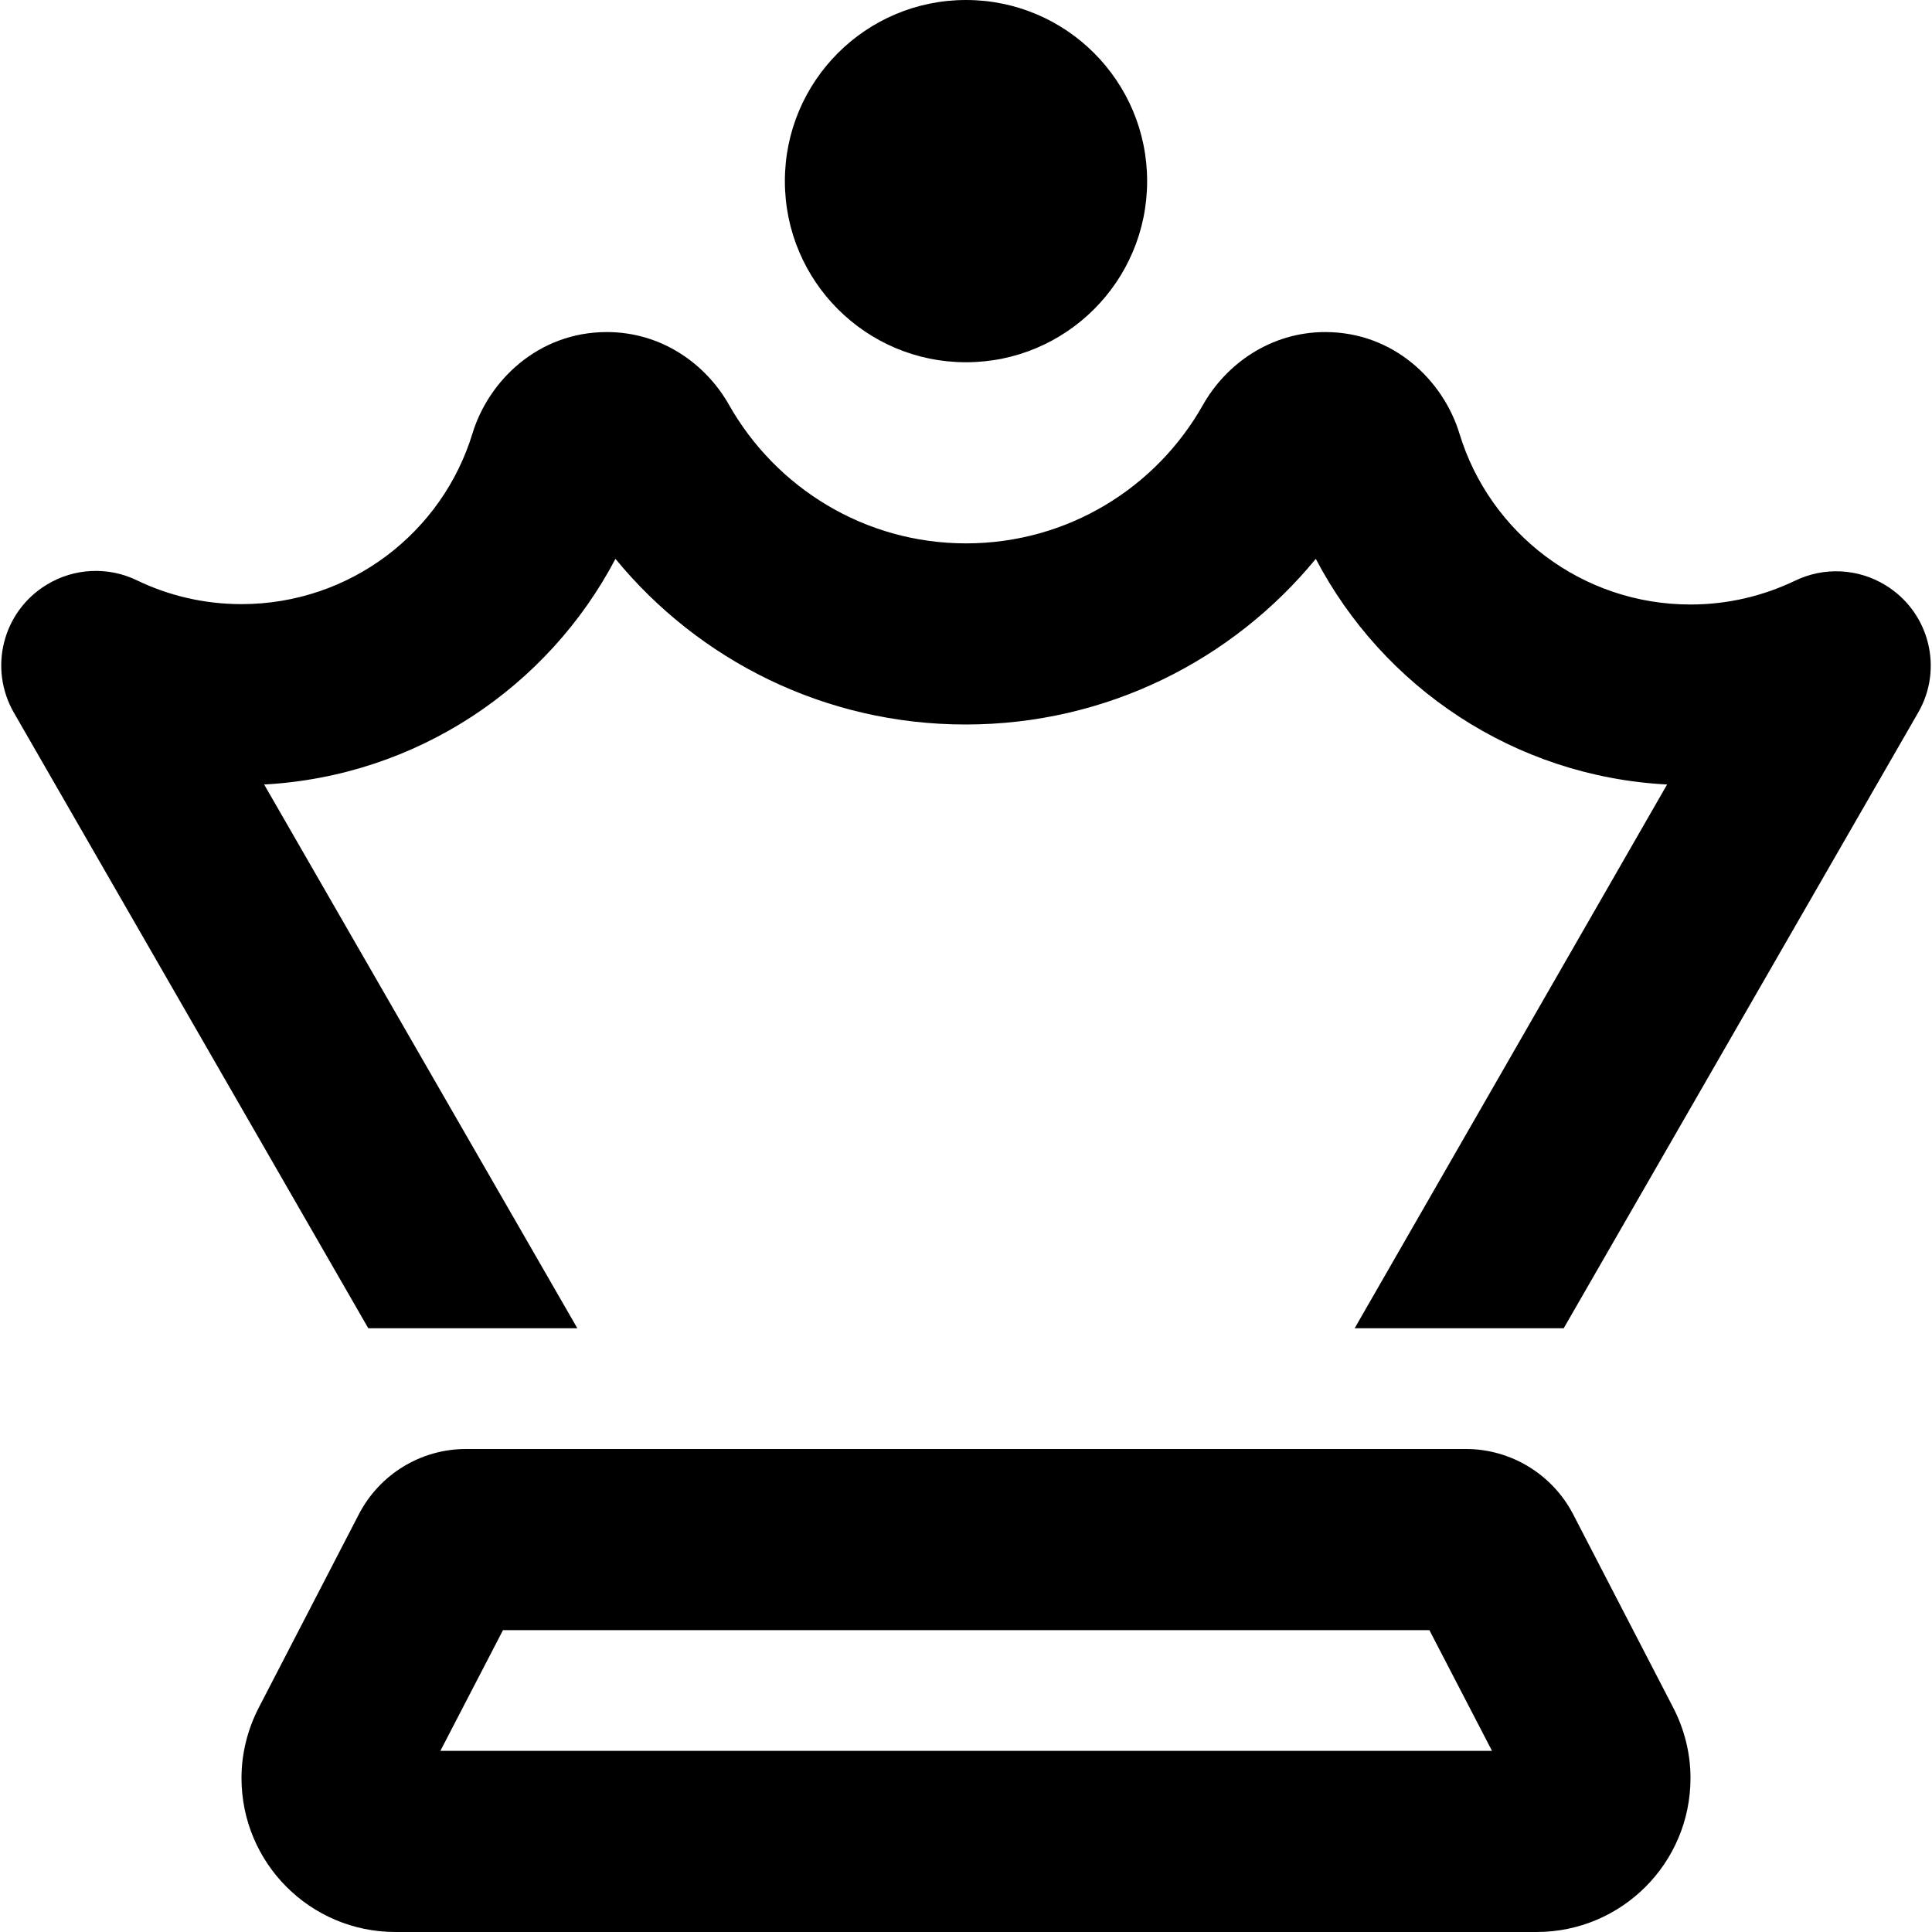
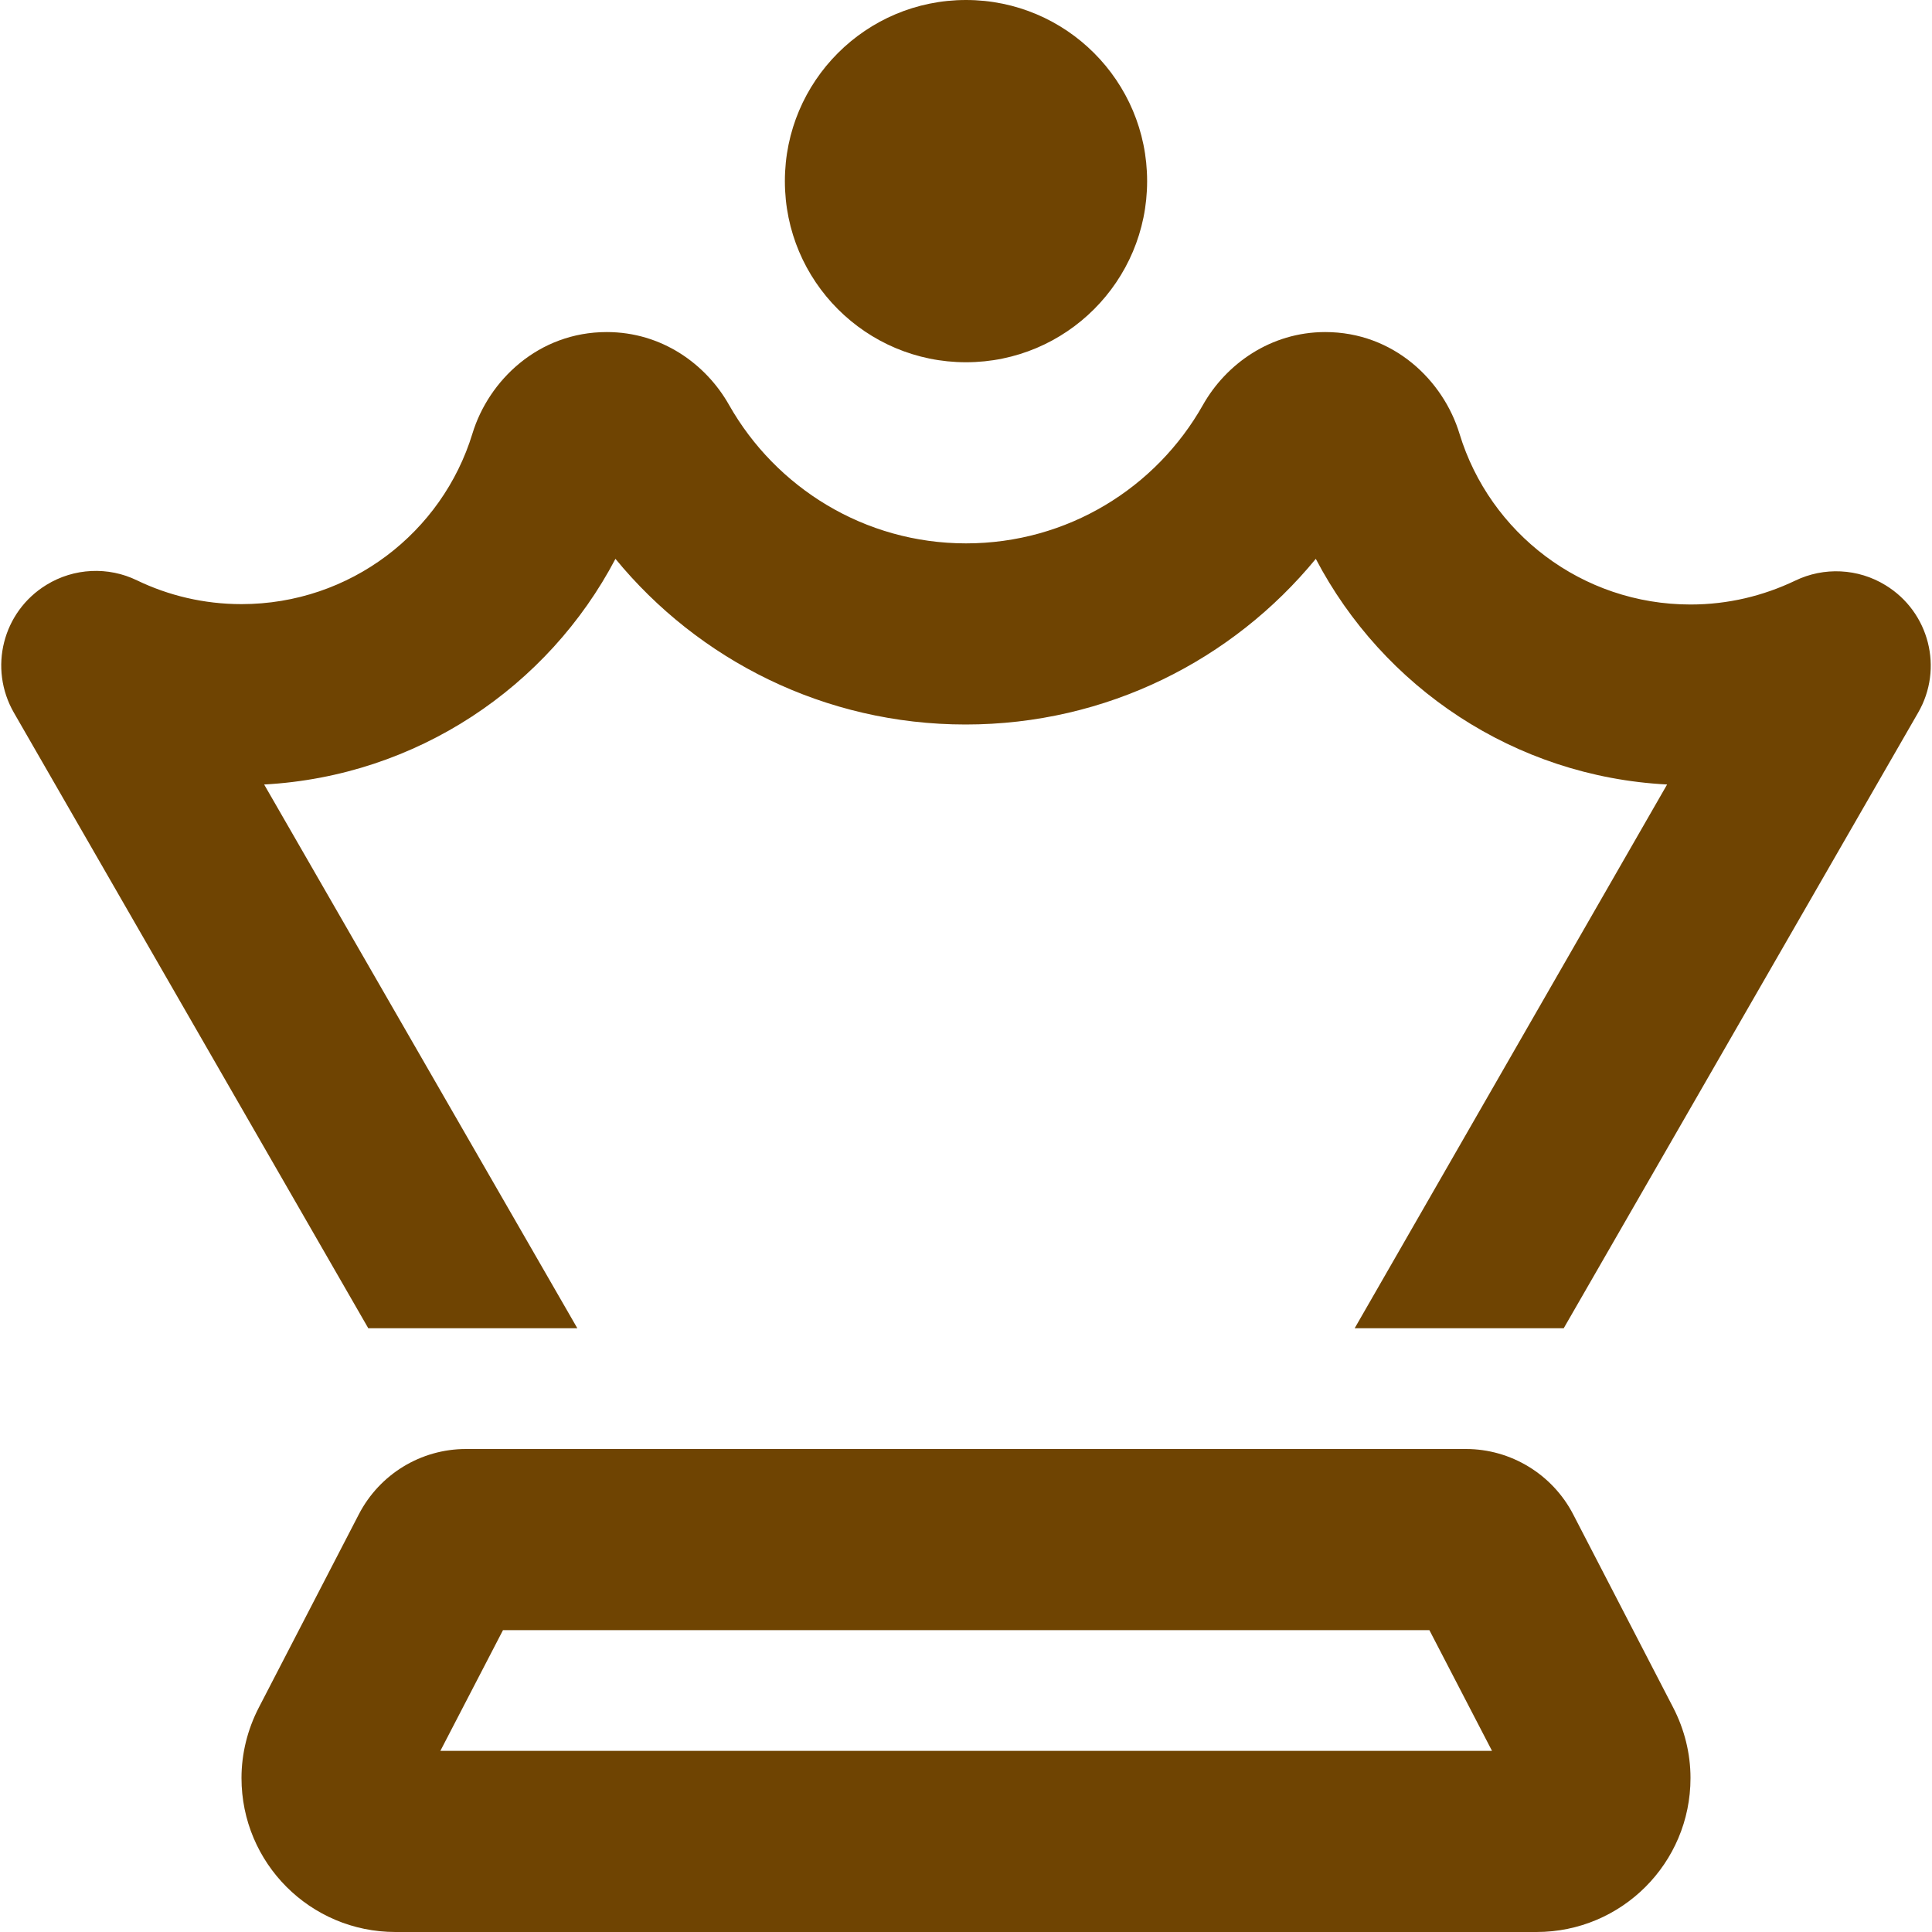
<svg xmlns="http://www.w3.org/2000/svg" viewBox="0 0 512 512">
-   <path d="M256 96a48 48 0 1 0 0-96 48 48 0 1 0 0 96zm-95.2-8c-18.1 0-31.3 12.8-35.6 26.9c-8 26.2-32.4 45.2-61.2 45.2c-10 0-19.4-2.3-27.7-6.3c-7.6-3.7-16.7-3.3-24 1.2C.7 162.1-3.1 177.1 3.7 188.9L97.6 352H153l-83-144.1c40.5-2.2 75.3-25.9 93.1-59.8c22 26.8 55.4 43.9 92.8 43.9s70.8-17.1 92.8-43.9c17.8 34 52.6 57.7 93.1 59.8L359 352h55.4l93.9-163.1c6.8-11.7 3-26.7-8.6-33.8c-7.3-4.5-16.4-4.9-24-1.2c-8.4 4-17.7 6.3-27.7 6.3c-28.8 0-53.2-19-61.2-45.2C382.5 100.8 369.3 88 351.2 88c-14.5 0-26.3 8.5-32.4 19.3c-12.4 22-35.9 36.7-62.8 36.7s-50.4-14.8-62.8-36.7C187.1 96.5 175.4 88 160.8 88zM133.2 432H378.8l16.6 32H116.7l16.6-32zm283.7-30.7c-5.5-10.6-16.5-17.3-28.4-17.3h-265c-12 0-22.9 6.7-28.4 17.3L68.6 452.5c-3 5.8-4.6 12.2-4.6 18.7c0 22.5 18.2 40.8 40.8 40.8H407.2c22.5 0 40.8-18.2 40.8-40.8c0-6.5-1.6-12.9-4.6-18.7l-26.5-51.2z" />
+   <path fill="#6f4402" d="M256 96a48 48 0 1 0 0-96 48 48 0 1 0 0 96zm-95.2-8c-18.1 0-31.3 12.8-35.6 26.9c-8 26.2-32.4 45.2-61.2 45.2c-10 0-19.4-2.3-27.7-6.3c-7.6-3.7-16.7-3.3-24 1.2C.7 162.1-3.1 177.1 3.7 188.9L97.6 352H153l-83-144.1c40.5-2.2 75.3-25.9 93.1-59.8c22 26.8 55.4 43.9 92.8 43.9s70.8-17.1 92.8-43.9c17.8 34 52.6 57.7 93.1 59.8L359 352h55.4l93.9-163.1c6.8-11.7 3-26.7-8.6-33.8c-7.3-4.5-16.4-4.9-24-1.2c-8.4 4-17.7 6.3-27.7 6.3c-28.8 0-53.2-19-61.2-45.2C382.5 100.8 369.3 88 351.2 88c-14.5 0-26.3 8.5-32.4 19.3c-12.4 22-35.9 36.7-62.8 36.7s-50.4-14.8-62.8-36.7C187.1 96.5 175.4 88 160.8 88zM133.2 432H378.8l16.6 32H116.7l16.6-32zm283.7-30.7c-5.5-10.6-16.5-17.3-28.4-17.3h-265c-12 0-22.9 6.7-28.4 17.3L68.6 452.5c-3 5.8-4.6 12.2-4.6 18.7c0 22.5 18.2 40.8 40.8 40.8H407.2c22.5 0 40.8-18.2 40.8-40.8c0-6.5-1.6-12.9-4.6-18.7l-26.5-51.2z" />
</svg>
